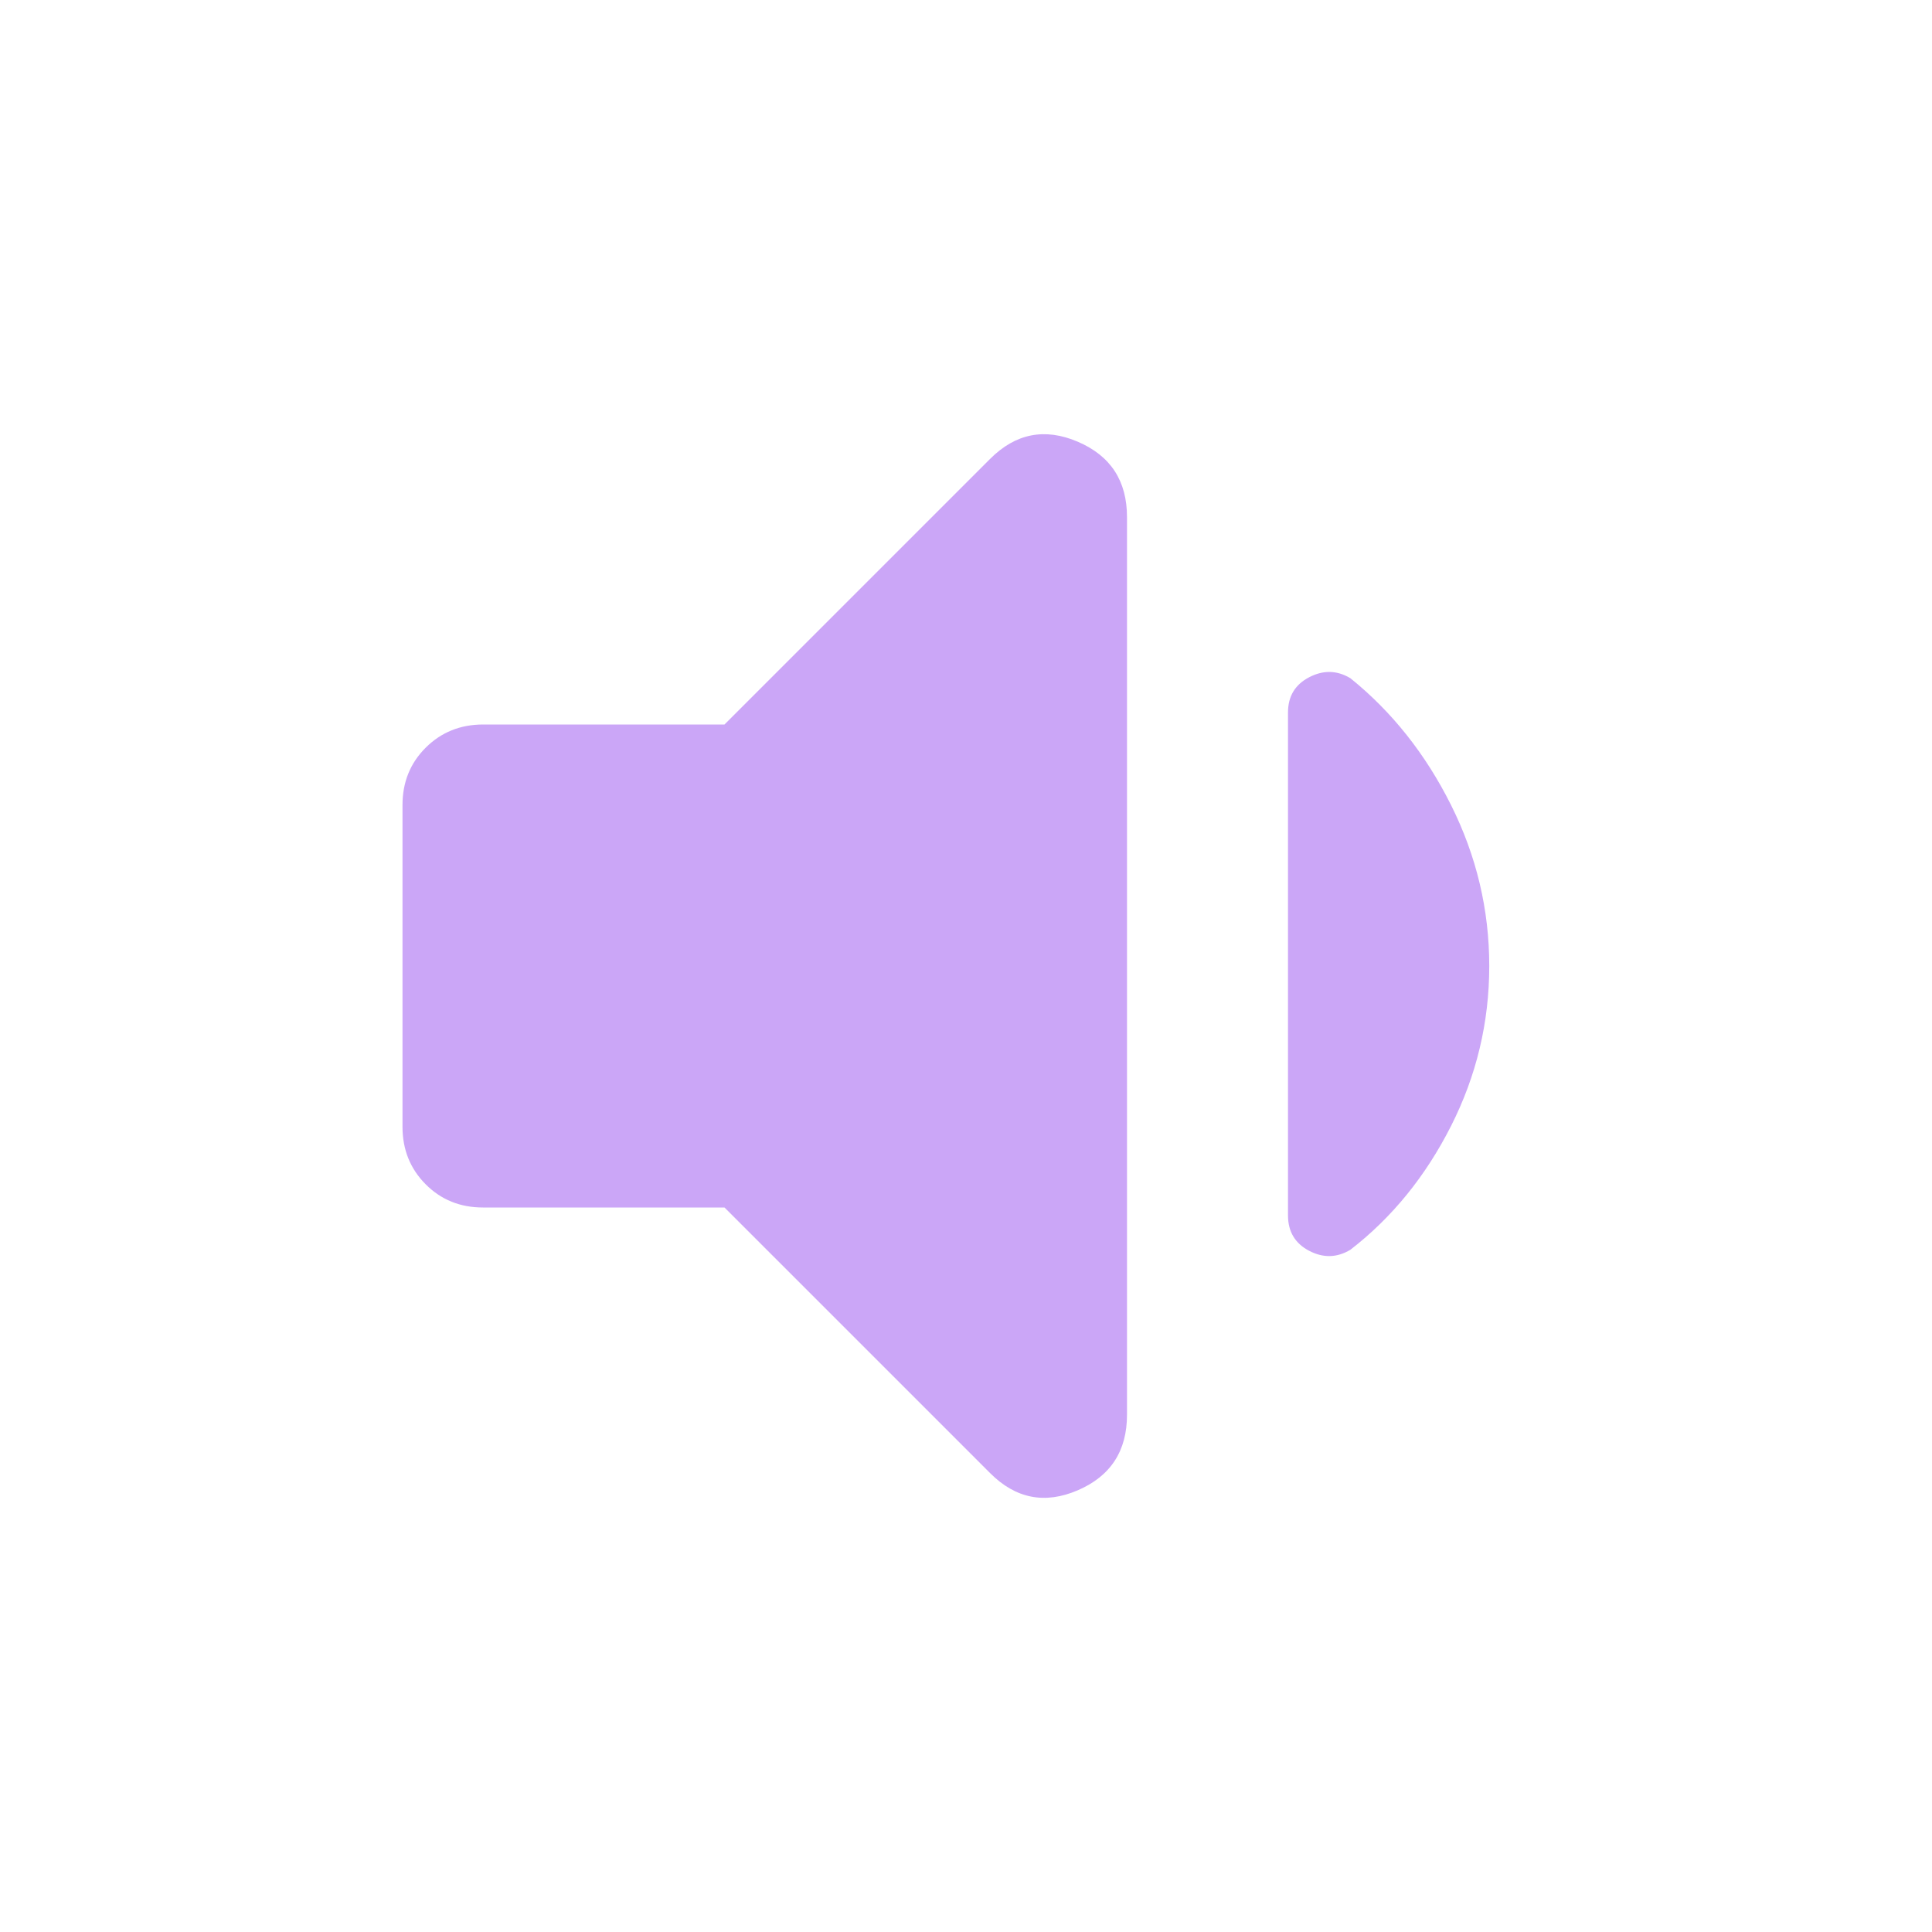
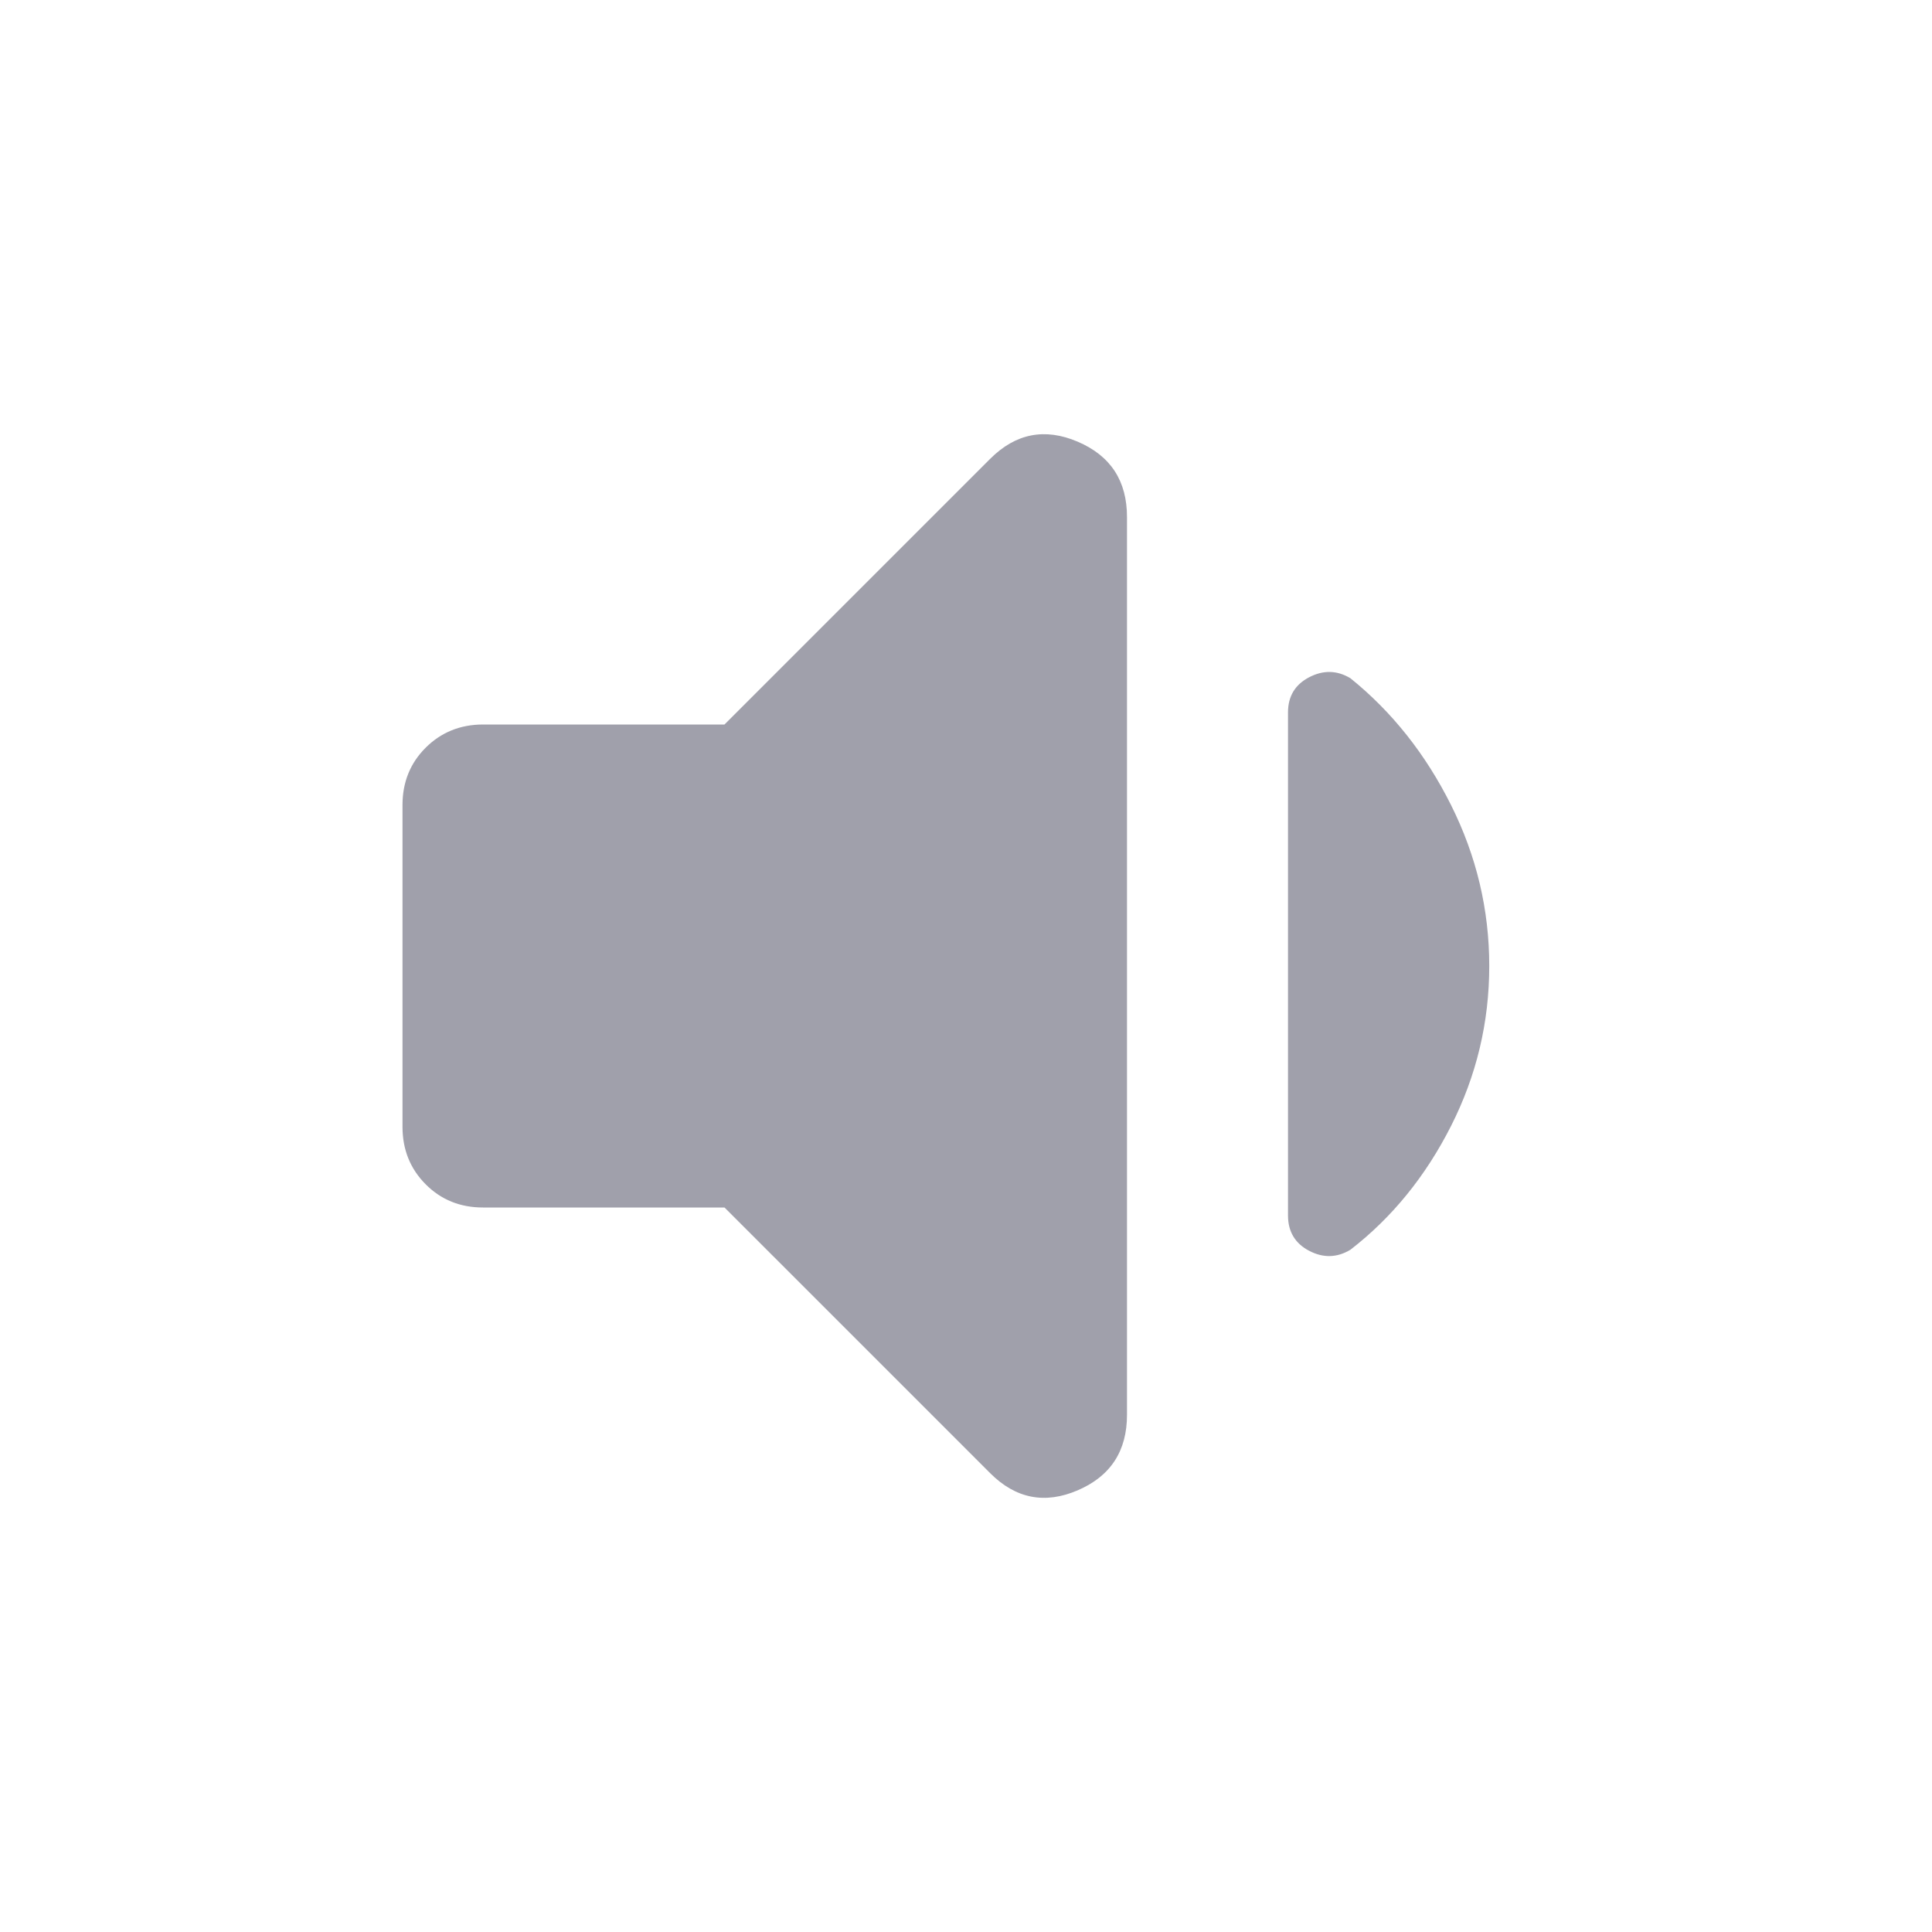
<svg xmlns="http://www.w3.org/2000/svg" width="1em" height="1em" viewBox="0 0 24 24">
-   <path fill="#cba6f7" d="M9 15H6q-.425 0-.712-.288T5 14v-4q0-.425.288-.712T6 9h3l3.3-3.3q.475-.475 1.088-.213t.612.938v11.15q0 .675-.612.938T12.3 18.3zm9.5-3q0 1.05-.475 1.988t-1.25 1.537q-.25.15-.512.013T16 15.1V8.85q0-.3.263-.437t.512.012q.775.625 1.25 1.575t.475 2" />
+   <path fill="#A0A0AB" d="M9 15H6q-.425 0-.712-.288T5 14v-4q0-.425.288-.712T6 9h3l3.3-3.3q.475-.475 1.088-.213t.612.938v11.15q0 .675-.612.938T12.3 18.3zm9.5-3q0 1.05-.475 1.988t-1.25 1.537q-.25.15-.512.013T16 15.1V8.85q0-.3.263-.437t.512.012q.775.625 1.25 1.575t.475 2" />
</svg>
